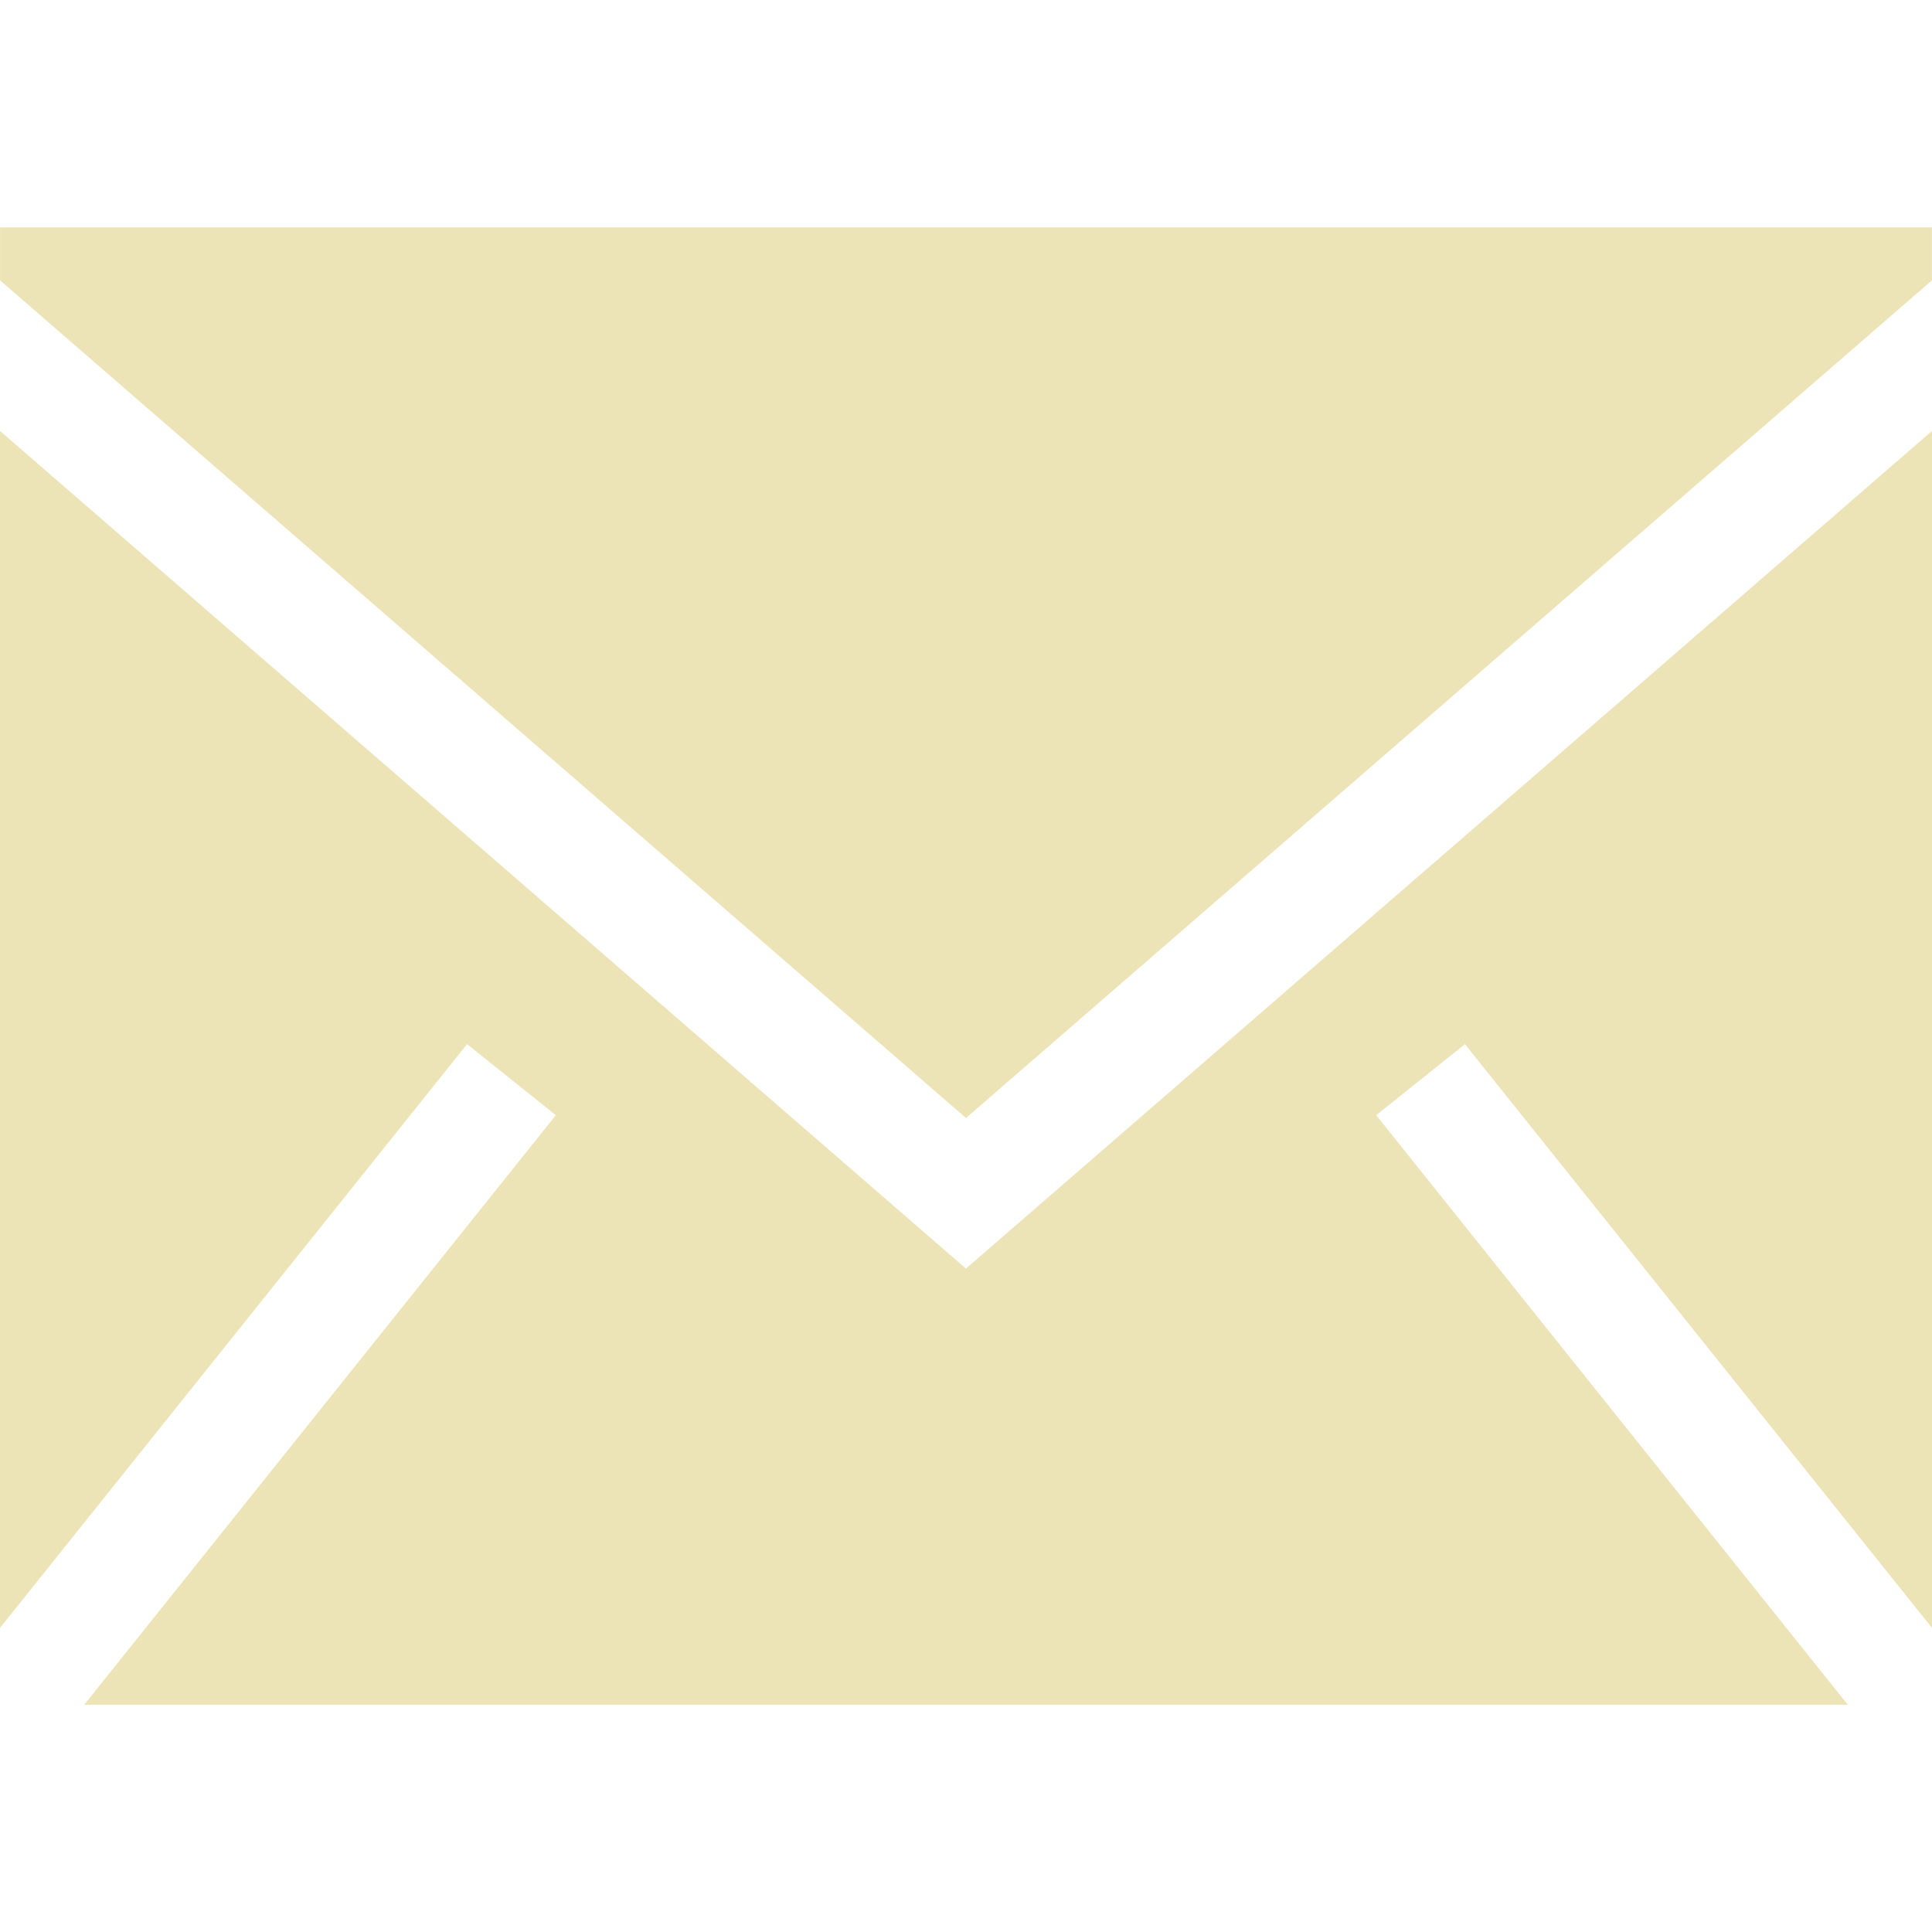
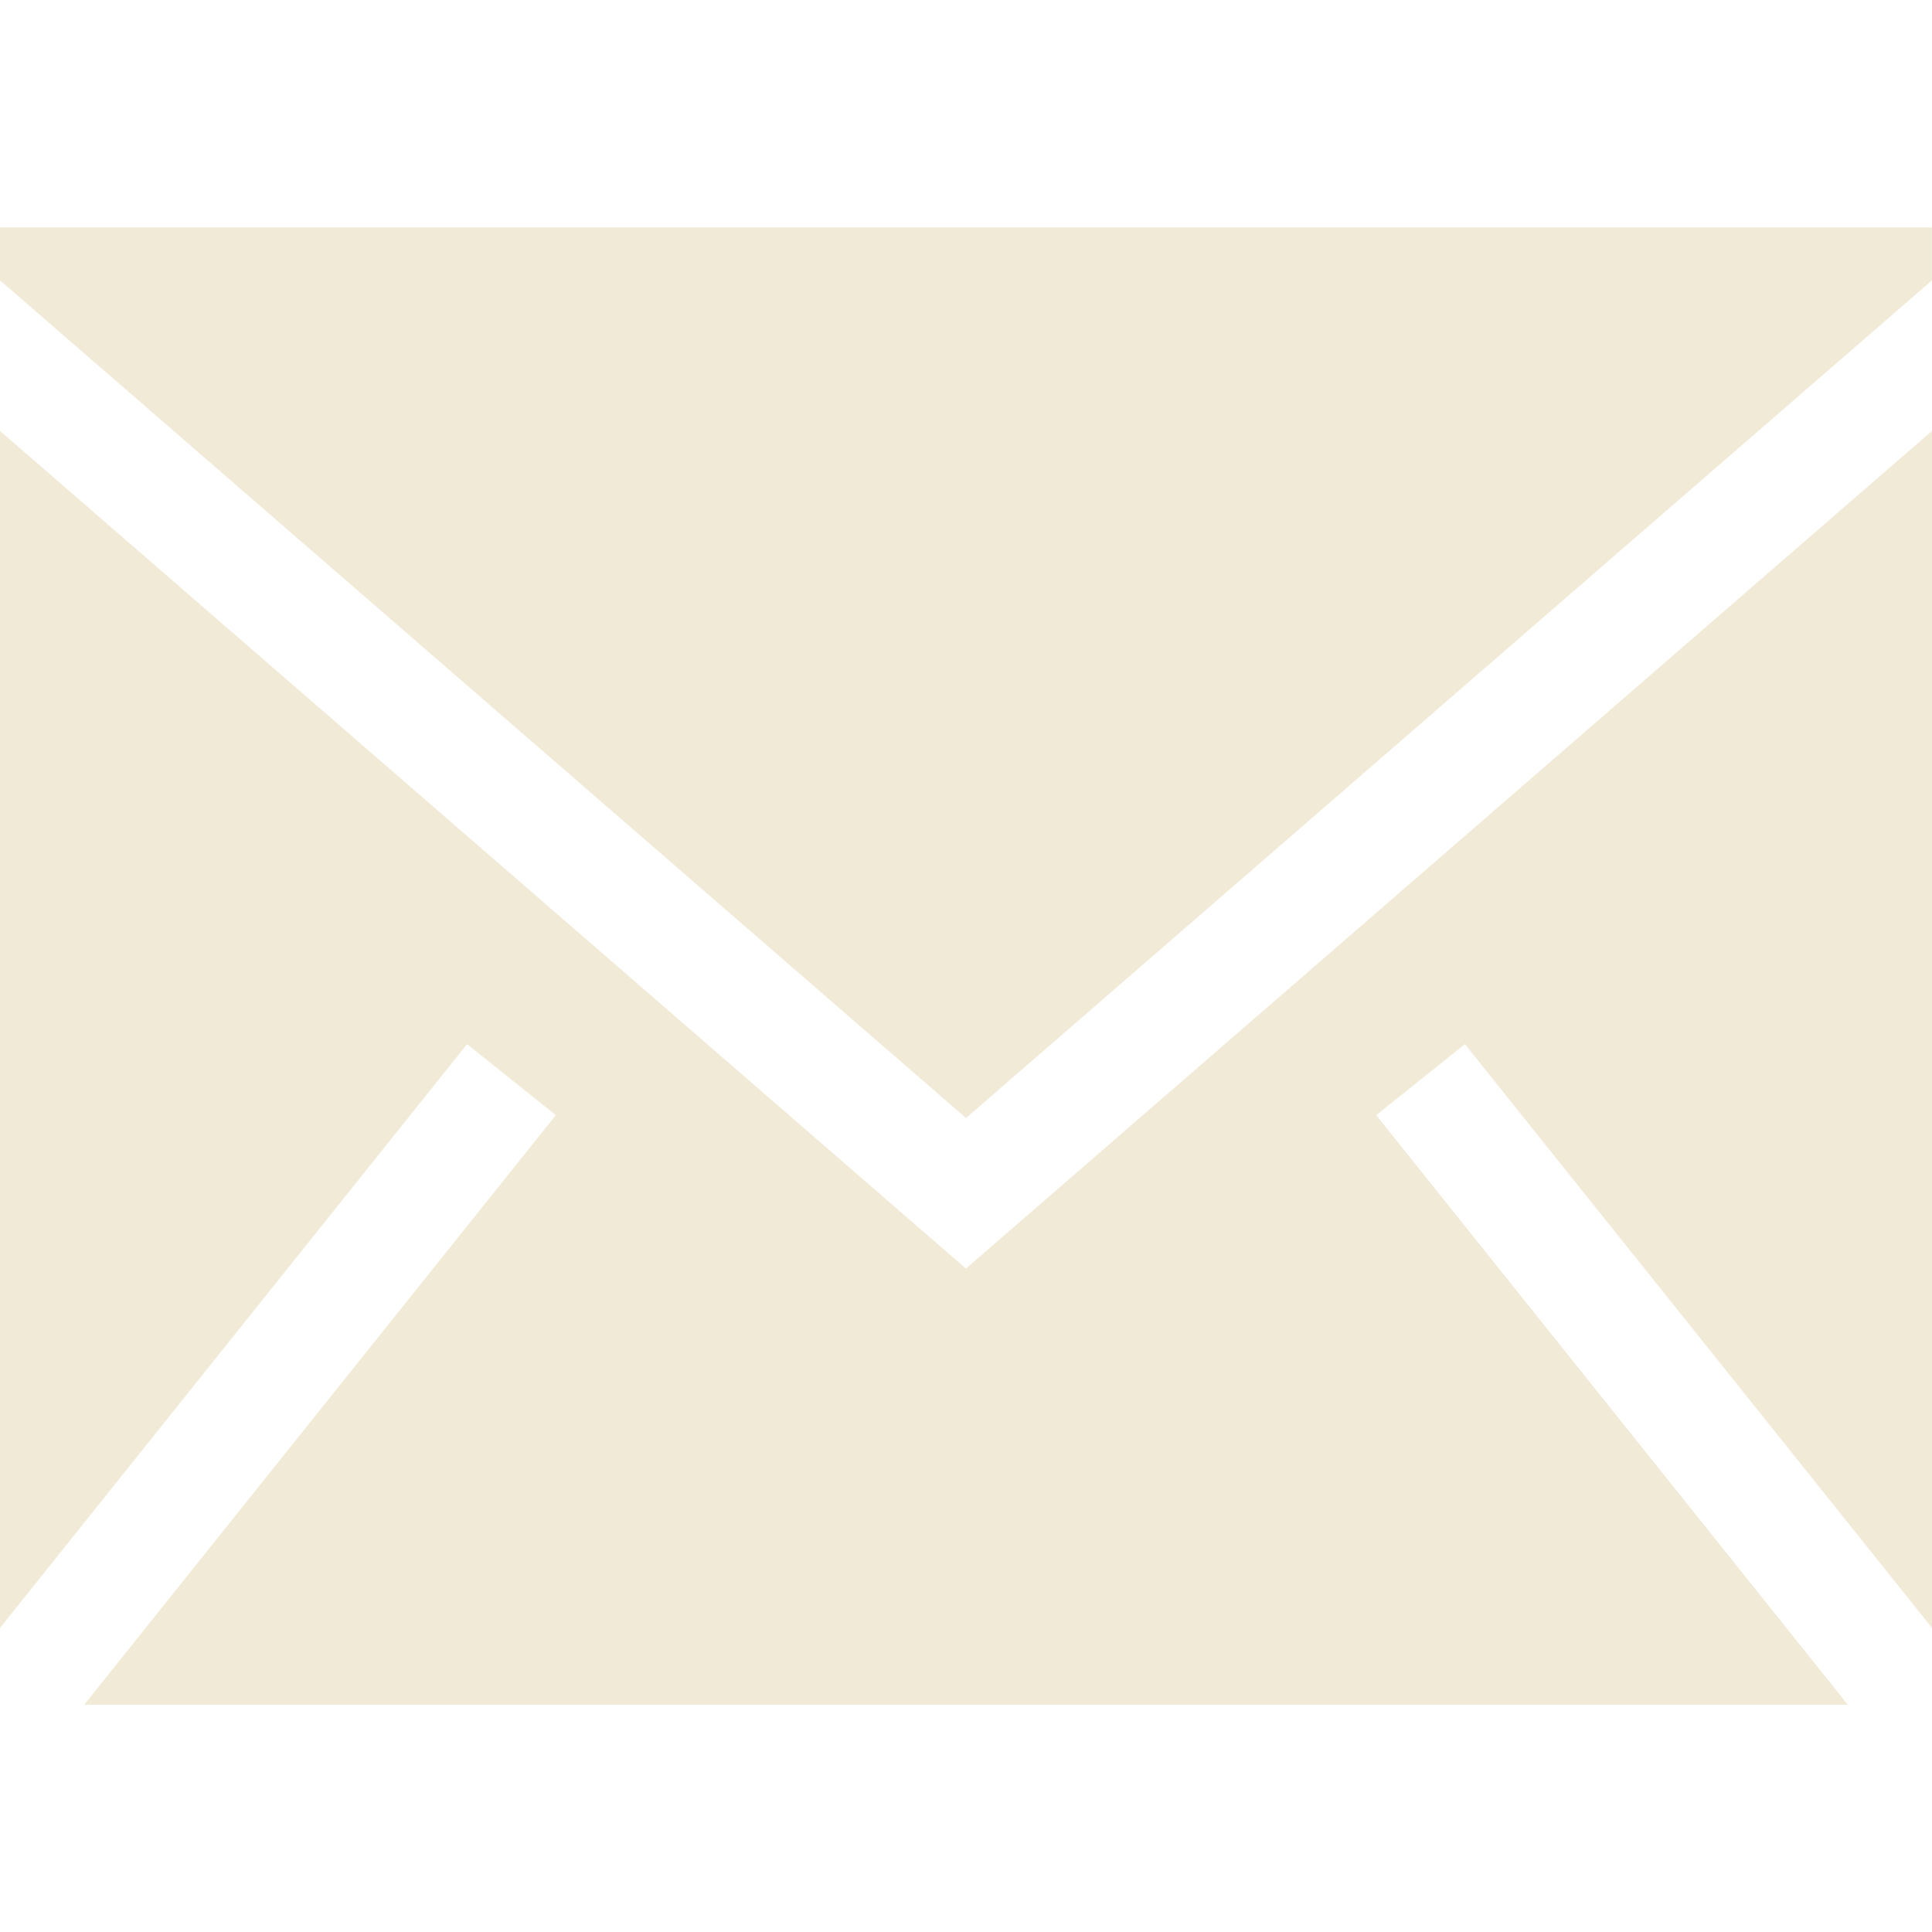
- <svg xmlns="http://www.w3.org/2000/svg" fill="#ECE4B7" width="800px" height="800px" viewBox="0 0 1920 1920">
+ <svg xmlns="http://www.w3.org/2000/svg" fill="#F0EAD6" width="800px" height="800px" viewBox="0 0 1920 1920">
  <path d="M1920 428.266v1189.54l-464.16-580.146-88.203 70.585 468.679 585.904H83.684l468.679-585.904-88.202-70.585L0 1617.805V428.265l959.944 832.441L1920 428.266ZM1919.932 226v52.627l-959.943 832.44L.045 278.628V226h1919.887Z" fill-rule="evenodd" />
</svg>
